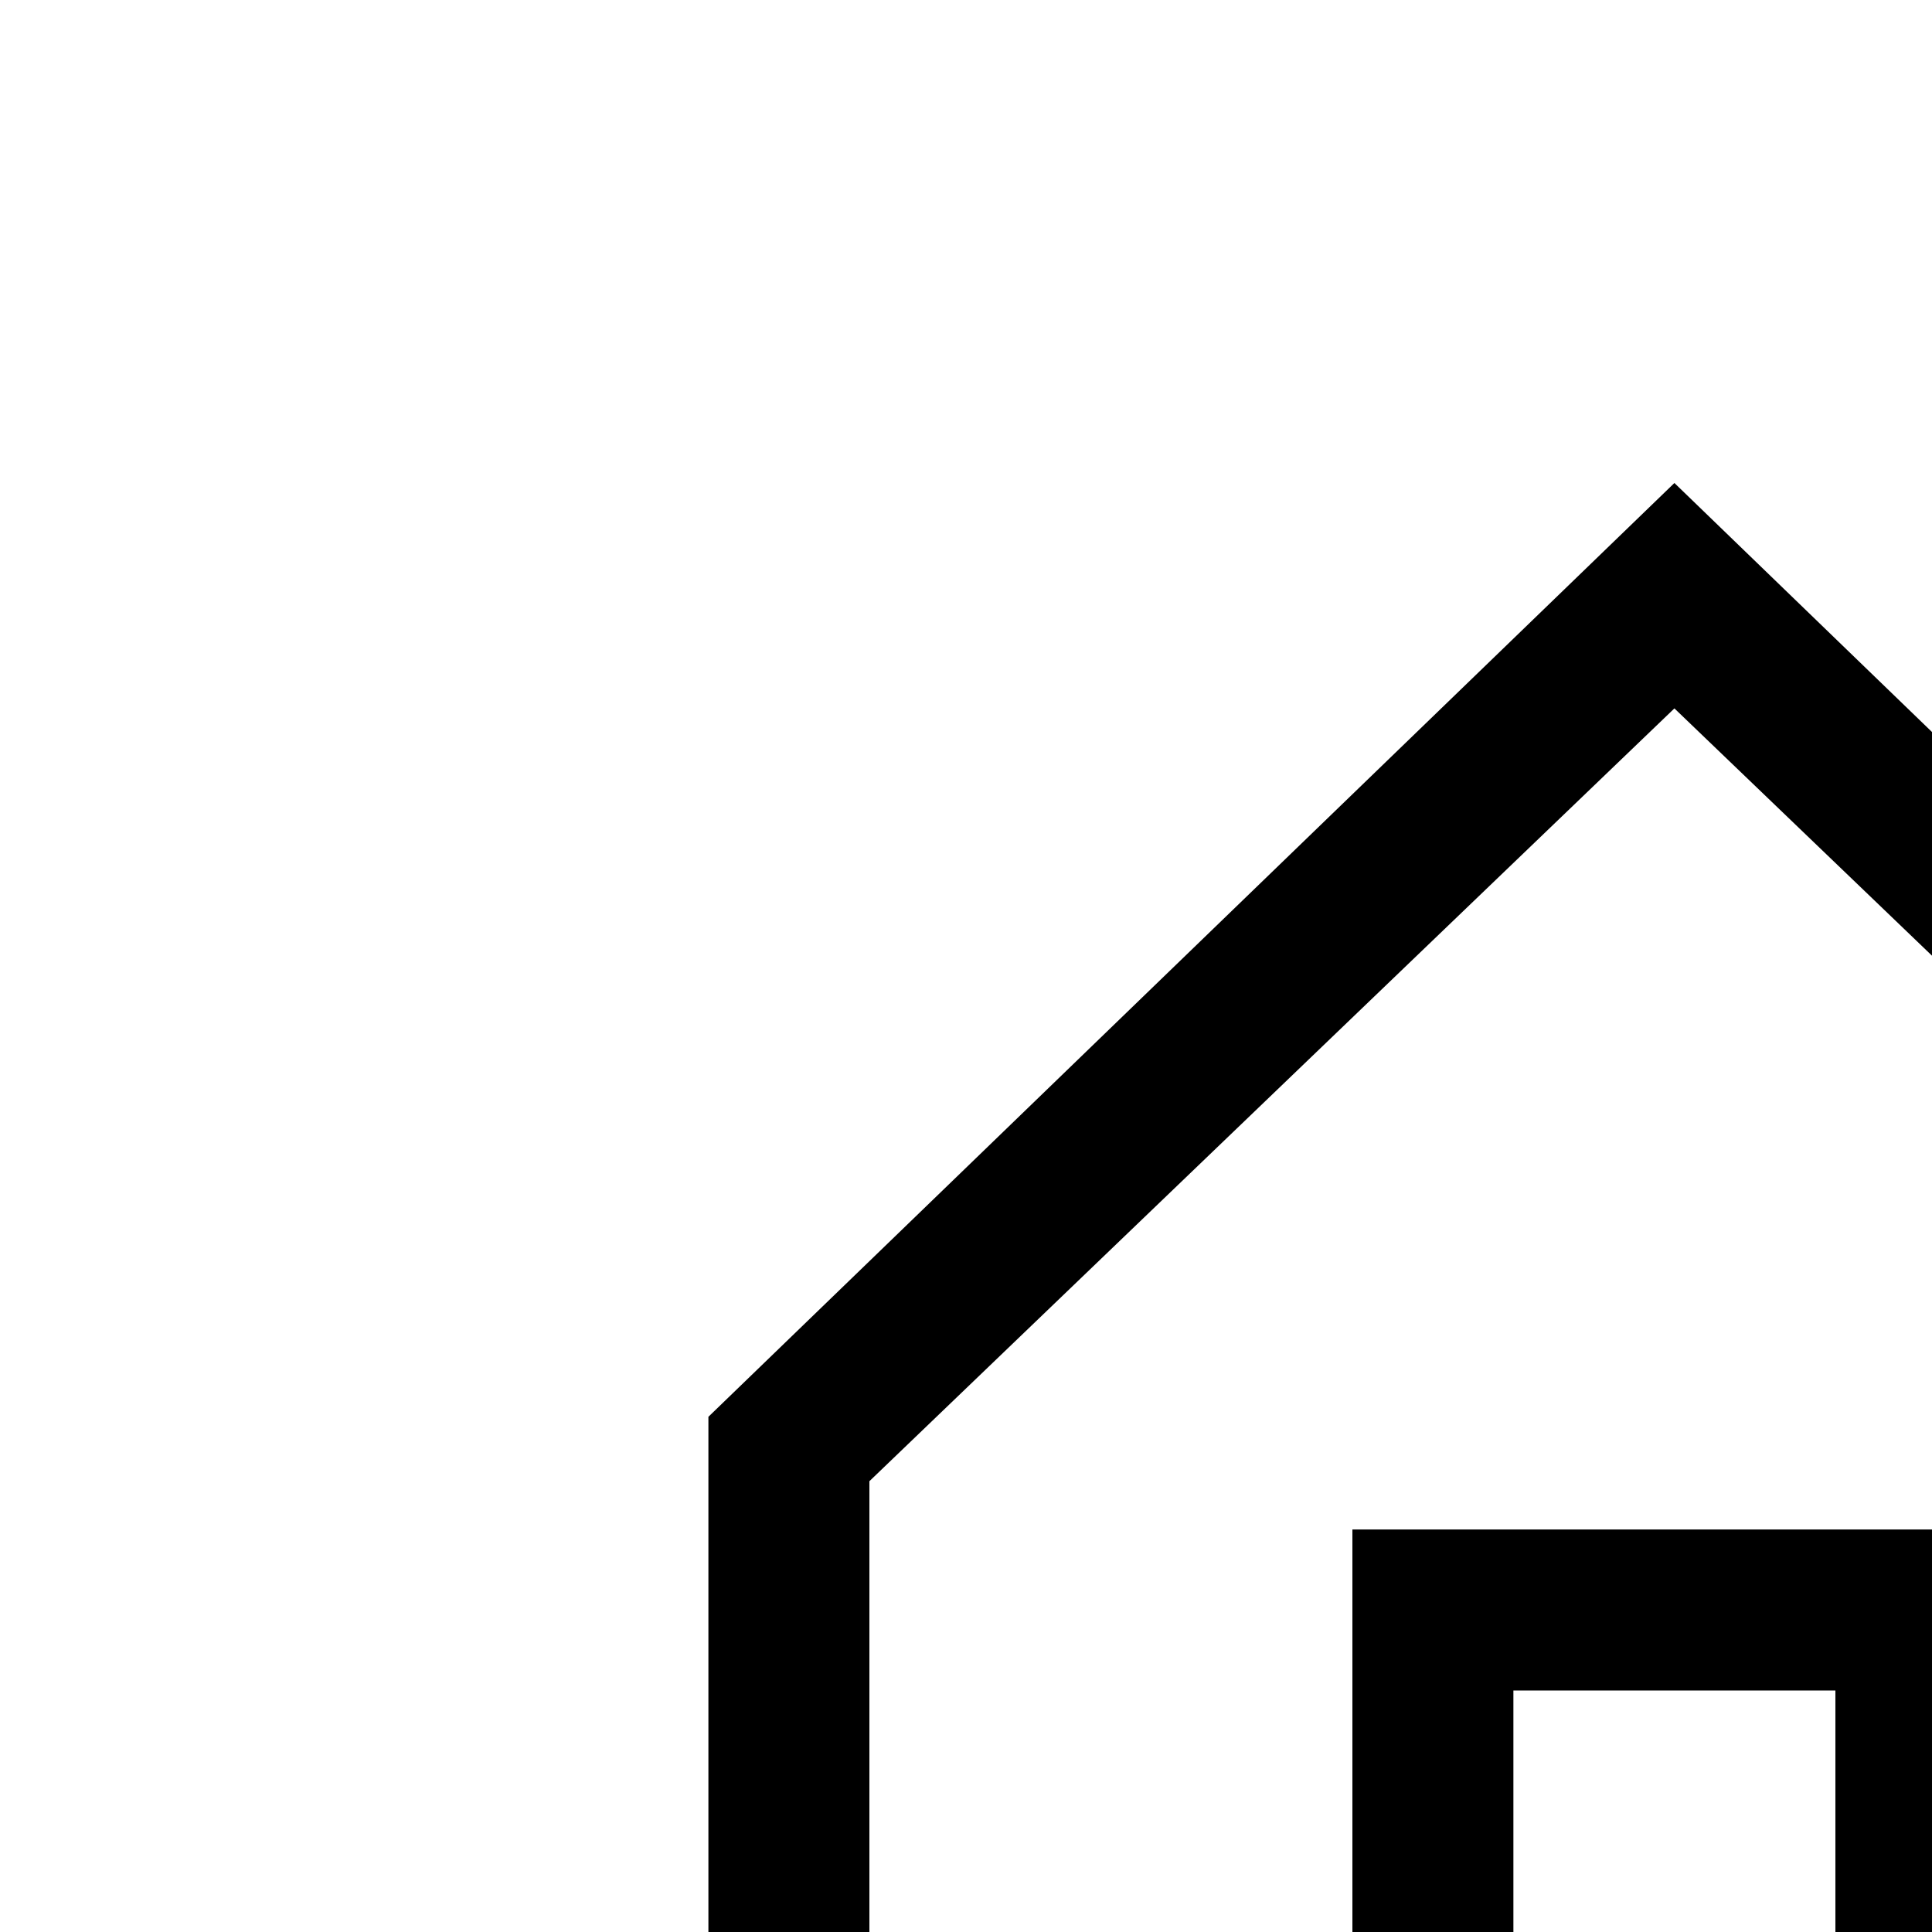
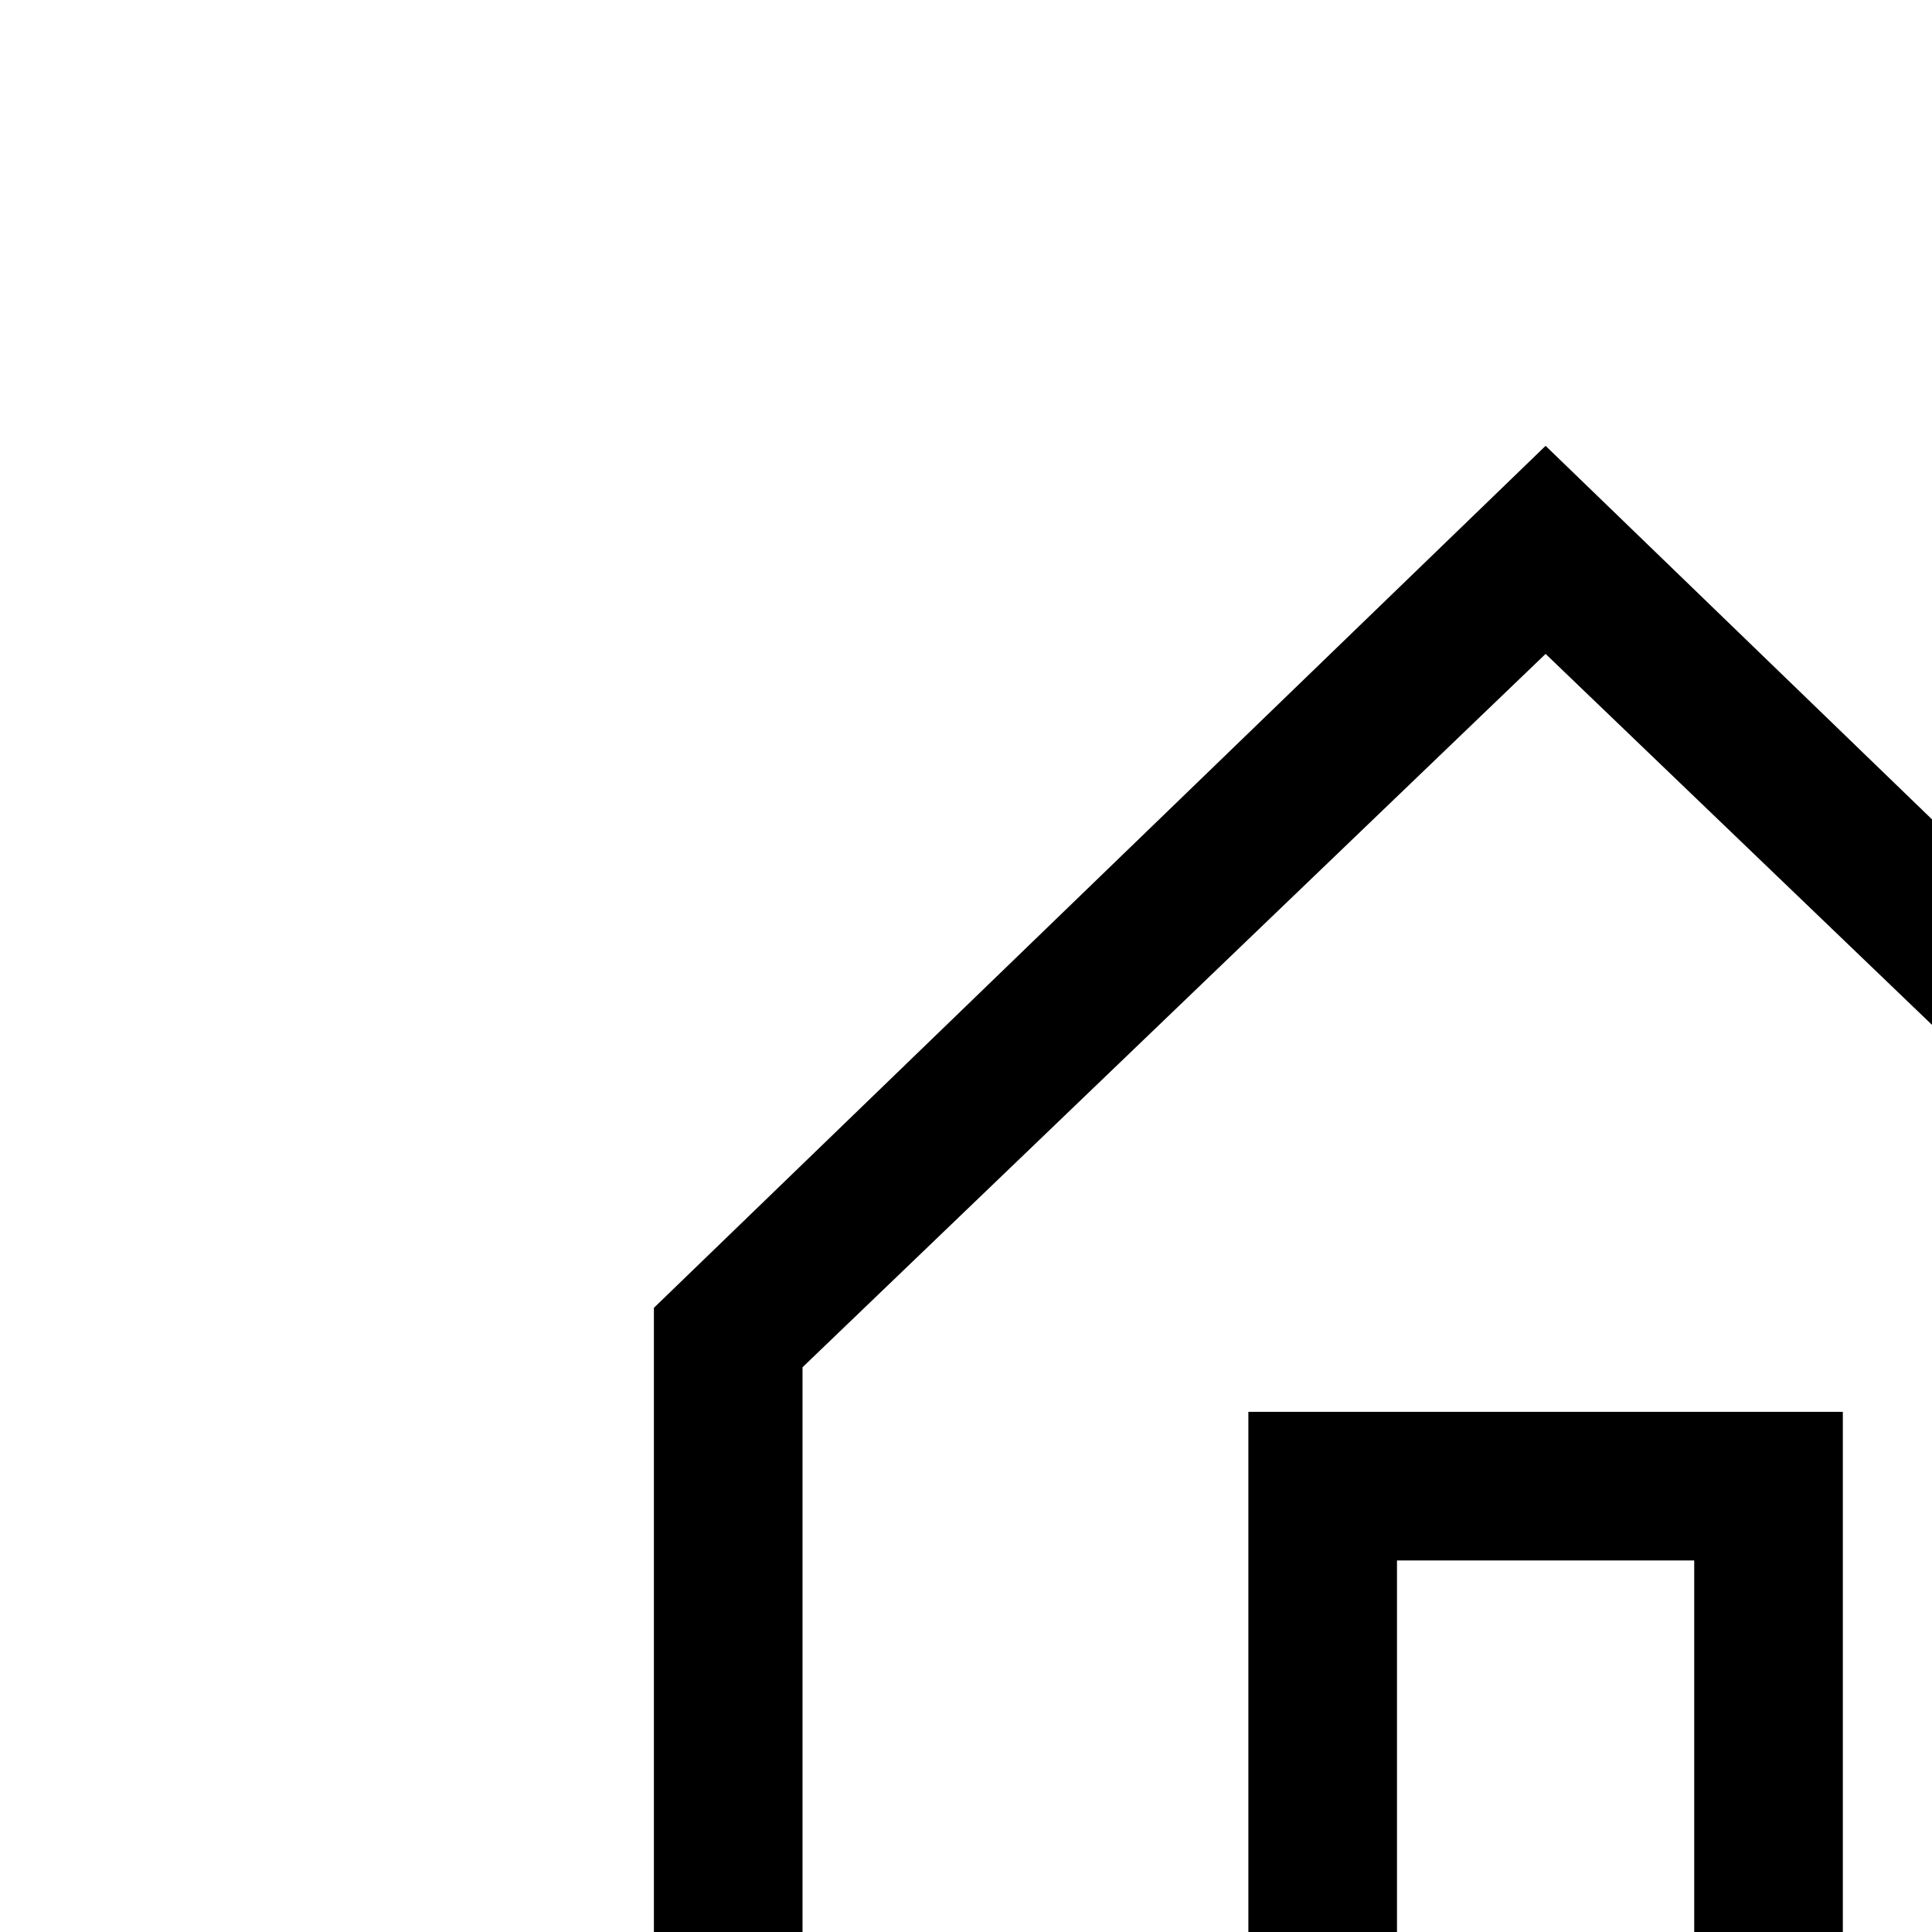
- <svg xmlns="http://www.w3.org/2000/svg" width="12" height="12" fill="none">
+ <svg xmlns="http://www.w3.org/2000/svg" width="13" height="13" fill="none">
  <path d="m10.4 3-6 5.8V15h12V8.8l-6-5.8Zm5 11h-10V9.2l5-4.8 5 4.8V14Z" fill="#000" />
  <path d="M8.4 13h1v-2.5h2V13h1V9.5h-4V13Z" fill="#000" />
</svg>
